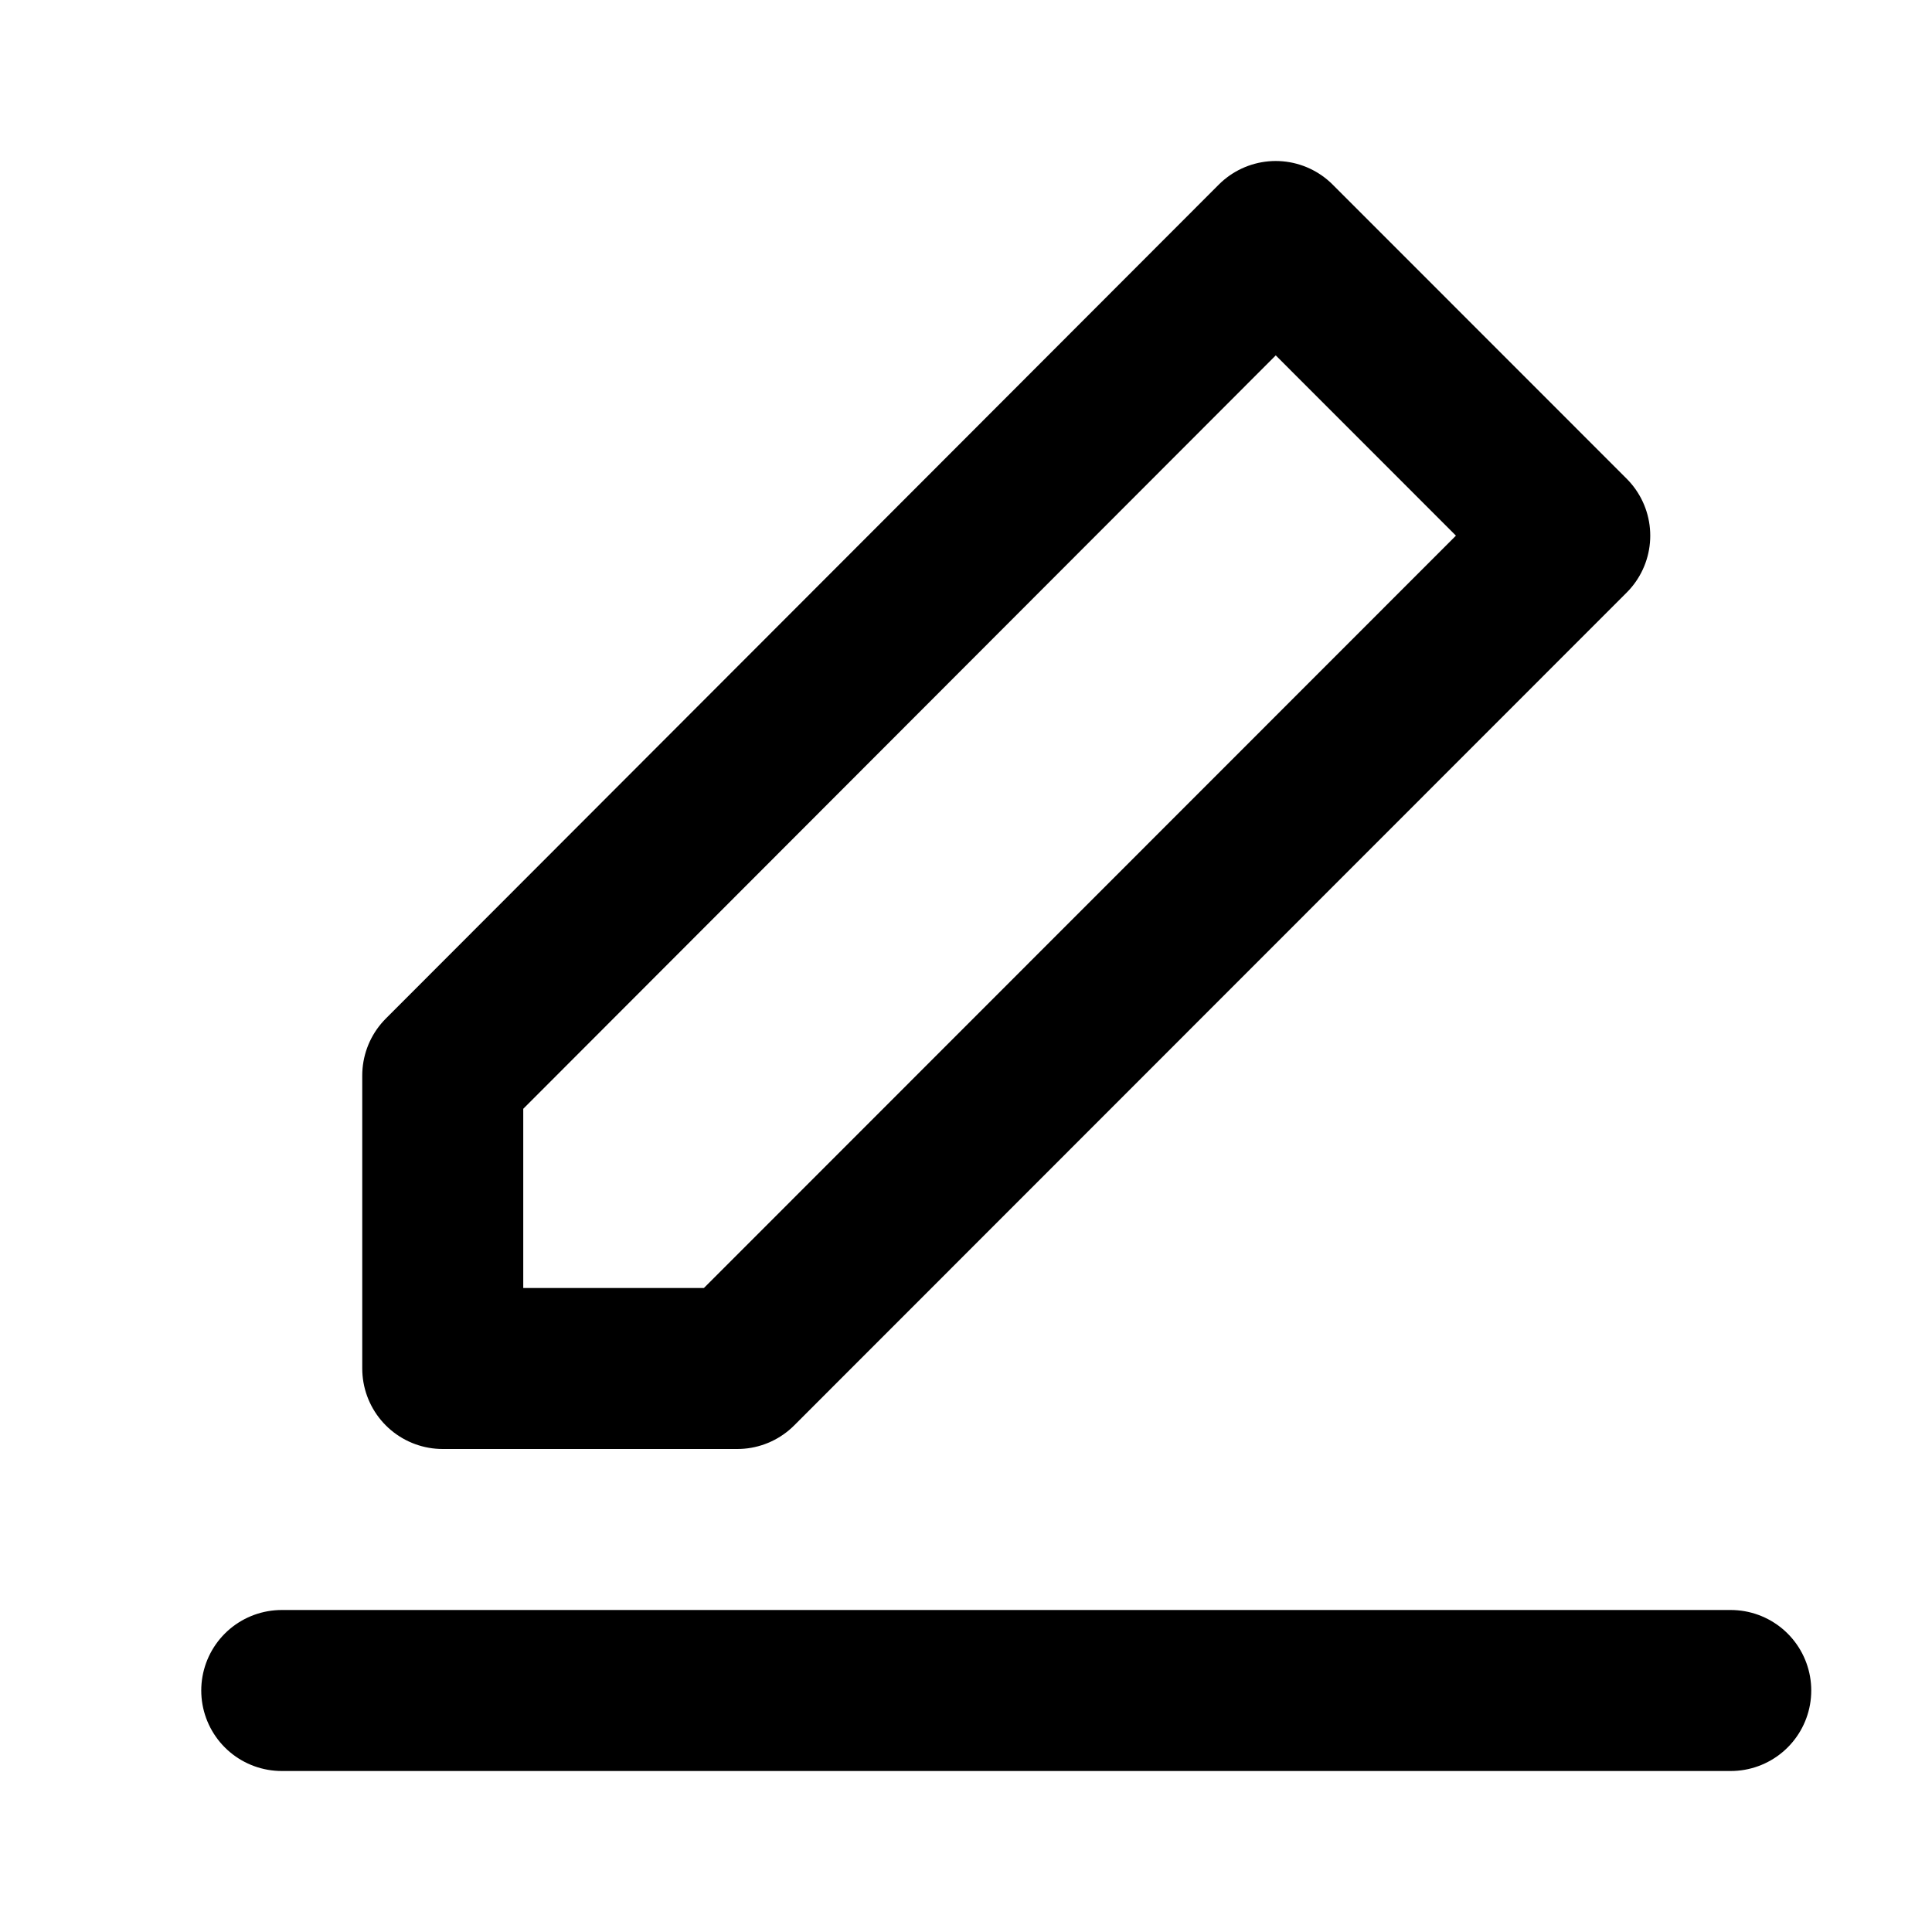
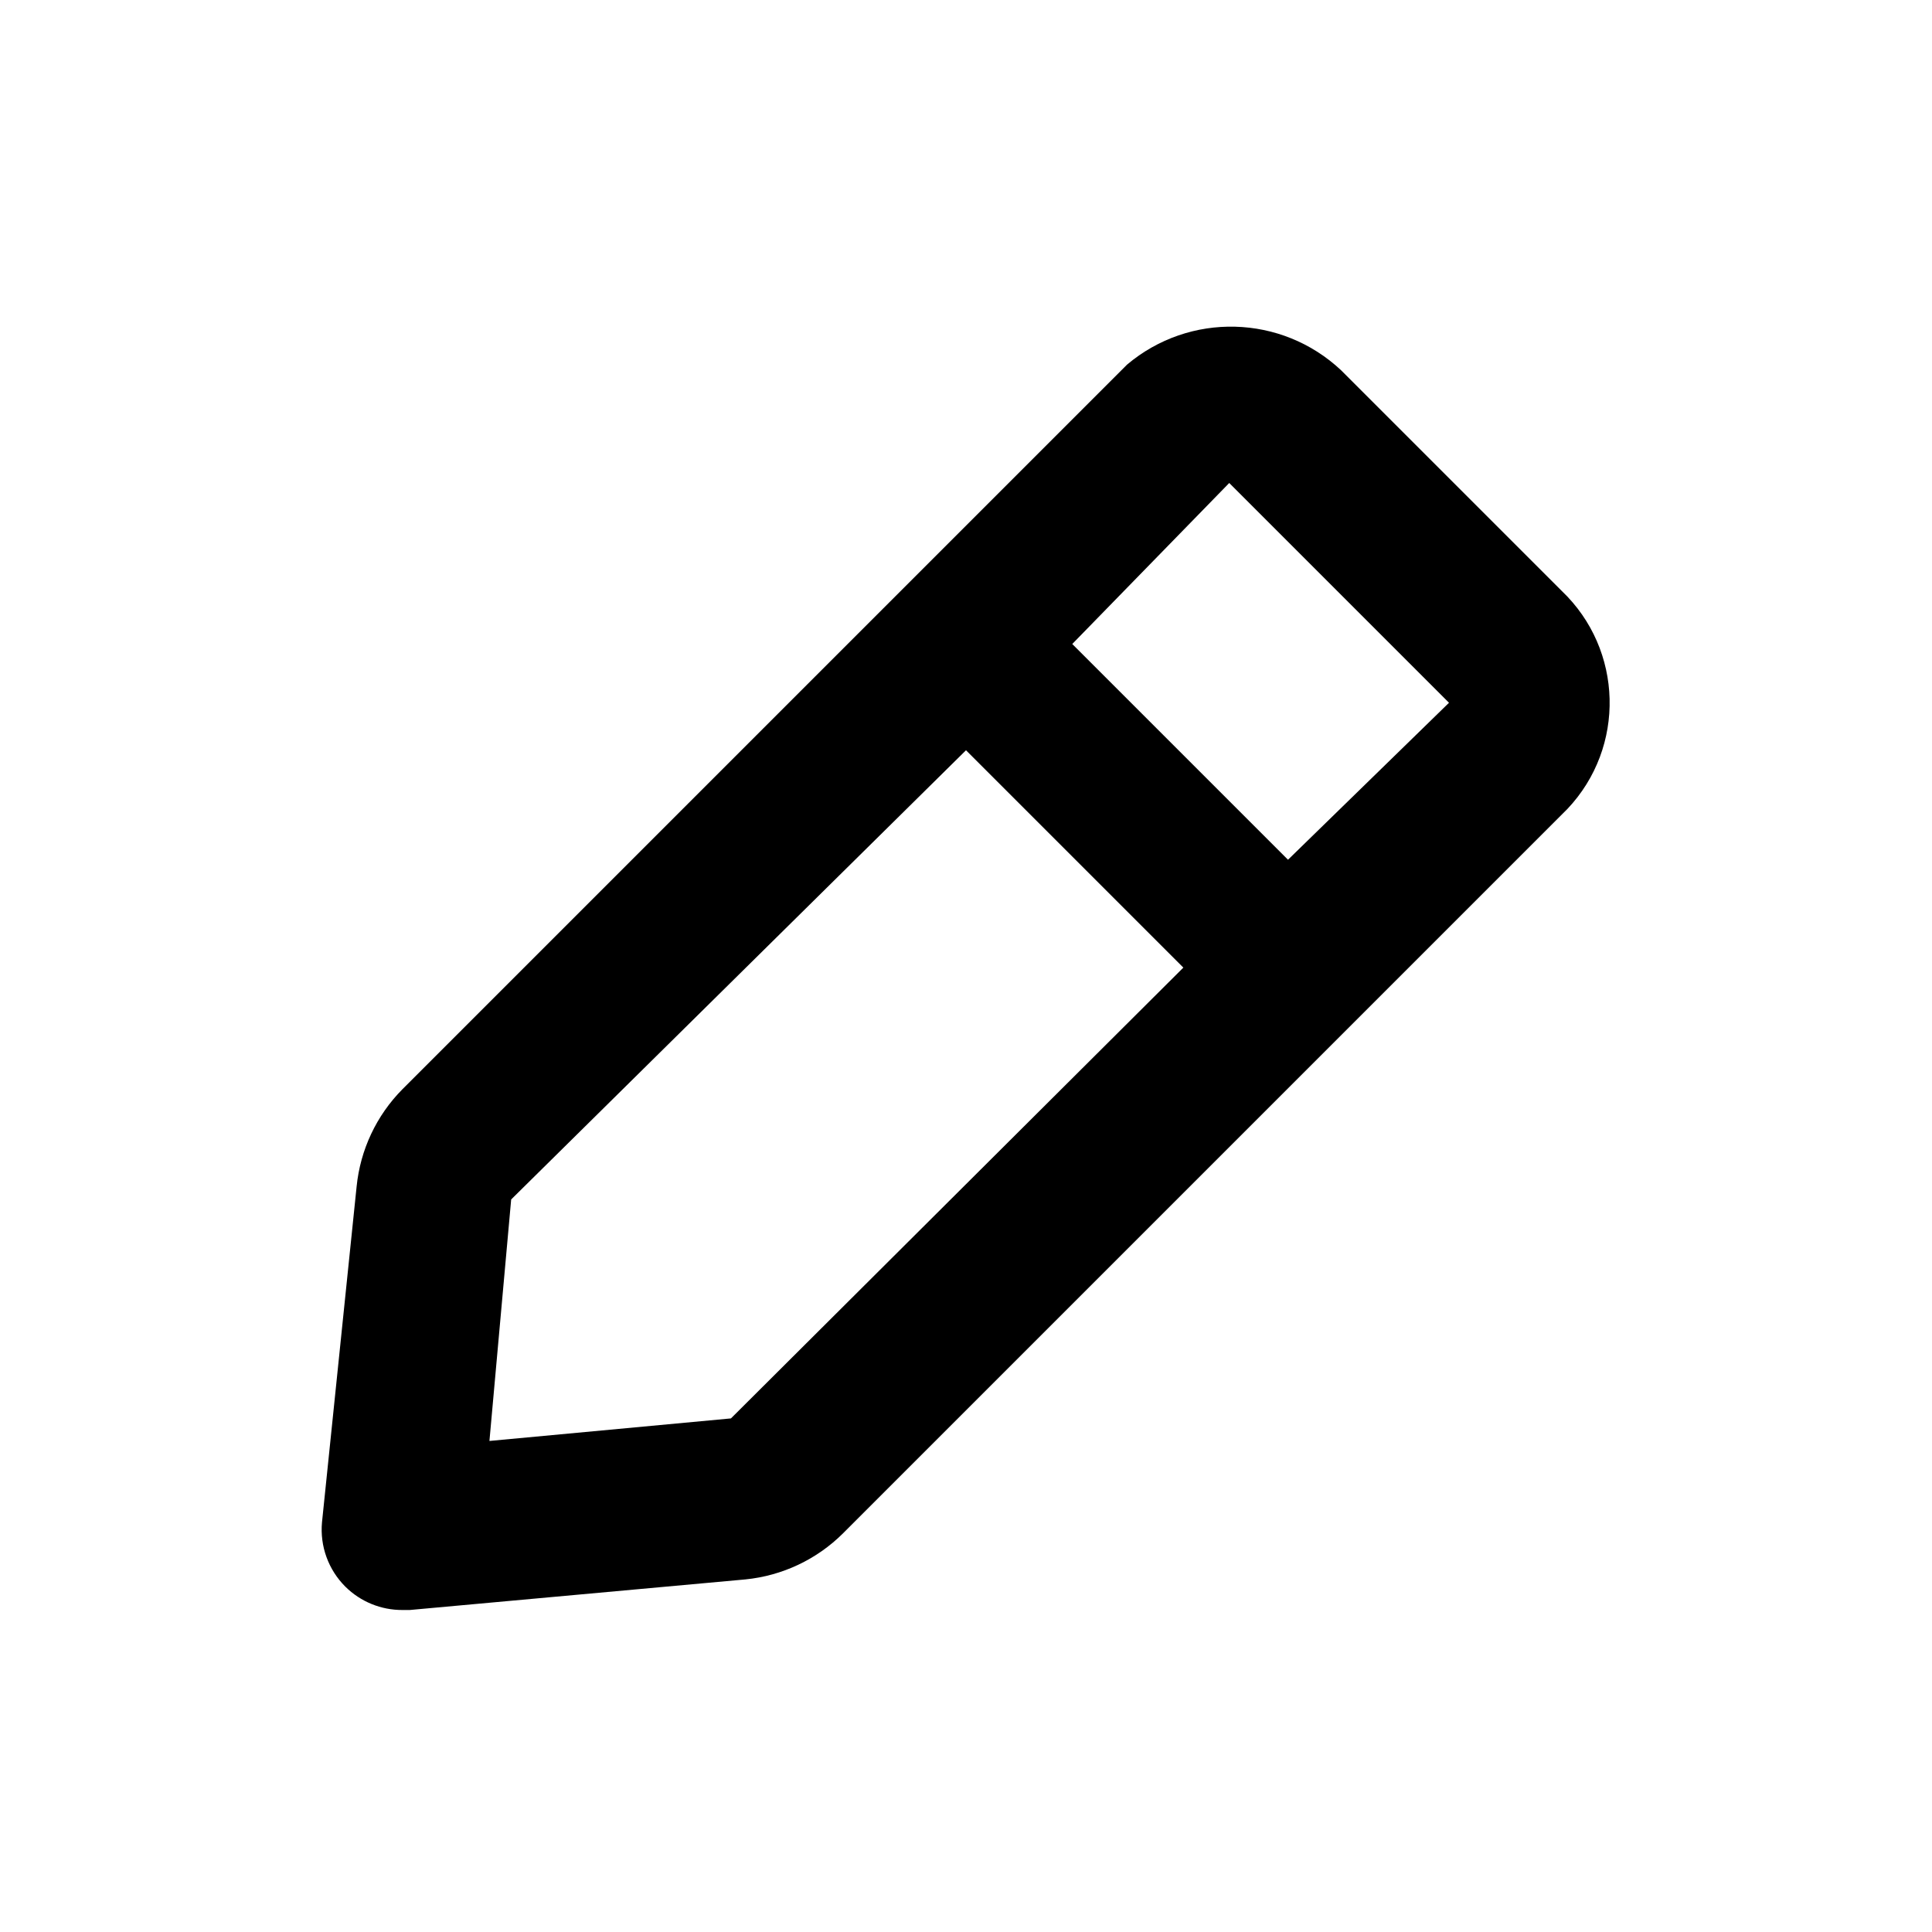
- <svg xmlns="http://www.w3.org/2000/svg" width="24" height="24" viewBox="0 0 48 48" fill="none">
-   <path d="M7 42H43" stroke="currentColor" stroke-width="4" stroke-linecap="round" stroke-linejoin="round" />
-   <path d="M11 26.72V34H18.317L39 13.308L31.695 6L11 26.72Z" fill="none" stroke="currentColor" stroke-width="4" stroke-linejoin="round" />
+ <svg xmlns="http://www.w3.org/2000/svg" viewBox="0 0 24 24">
+   <path d="M19.4 7.34L16.66 4.6A2 2 0 0 0 14 4.53l-9 9a2 2 0 0 0-.57 1.21L4 18.91a1 1 0 0 0 .29.8A1 1 0 0 0 5 20h.09l4.17-.38a2 2 0 0 0 1.21-.57l9-9a1.92 1.92 0 0 0-.07-2.71zM9.08 17.62l-3 .28.27-3L12 9.32l2.7 2.7zM16 10.68L13.32 8l1.95-2L18 8.73z" />
</svg>
